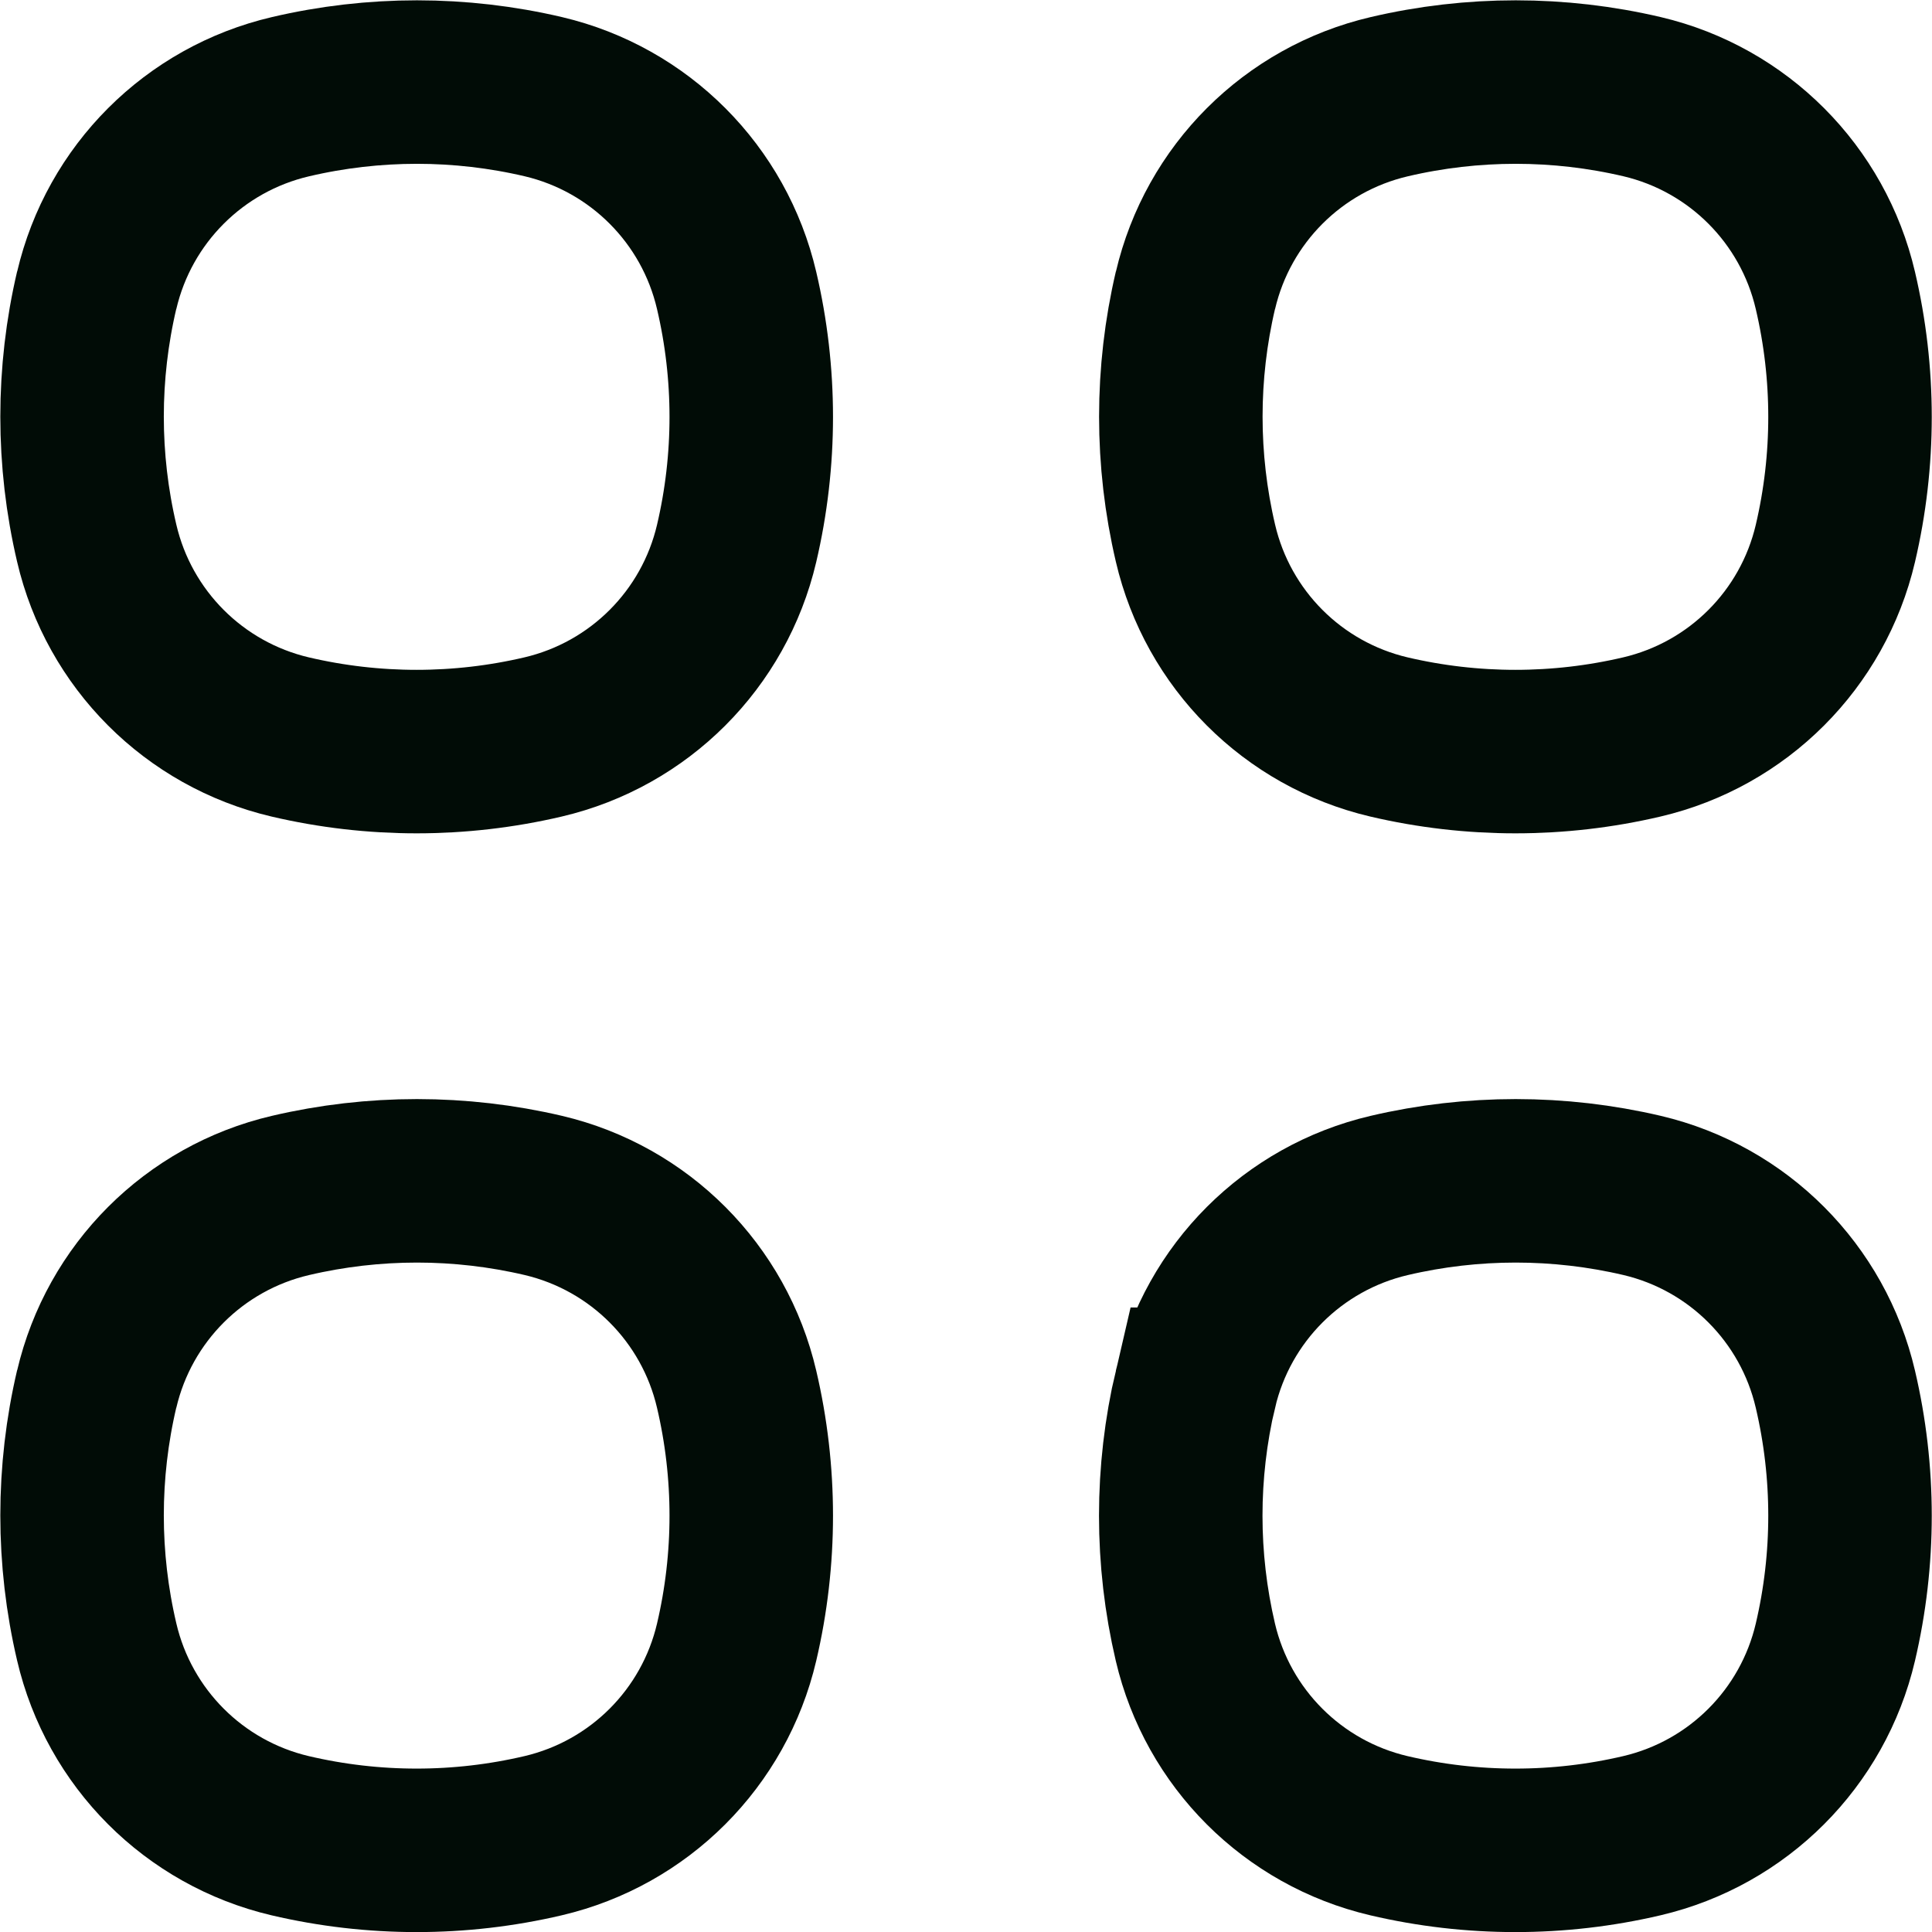
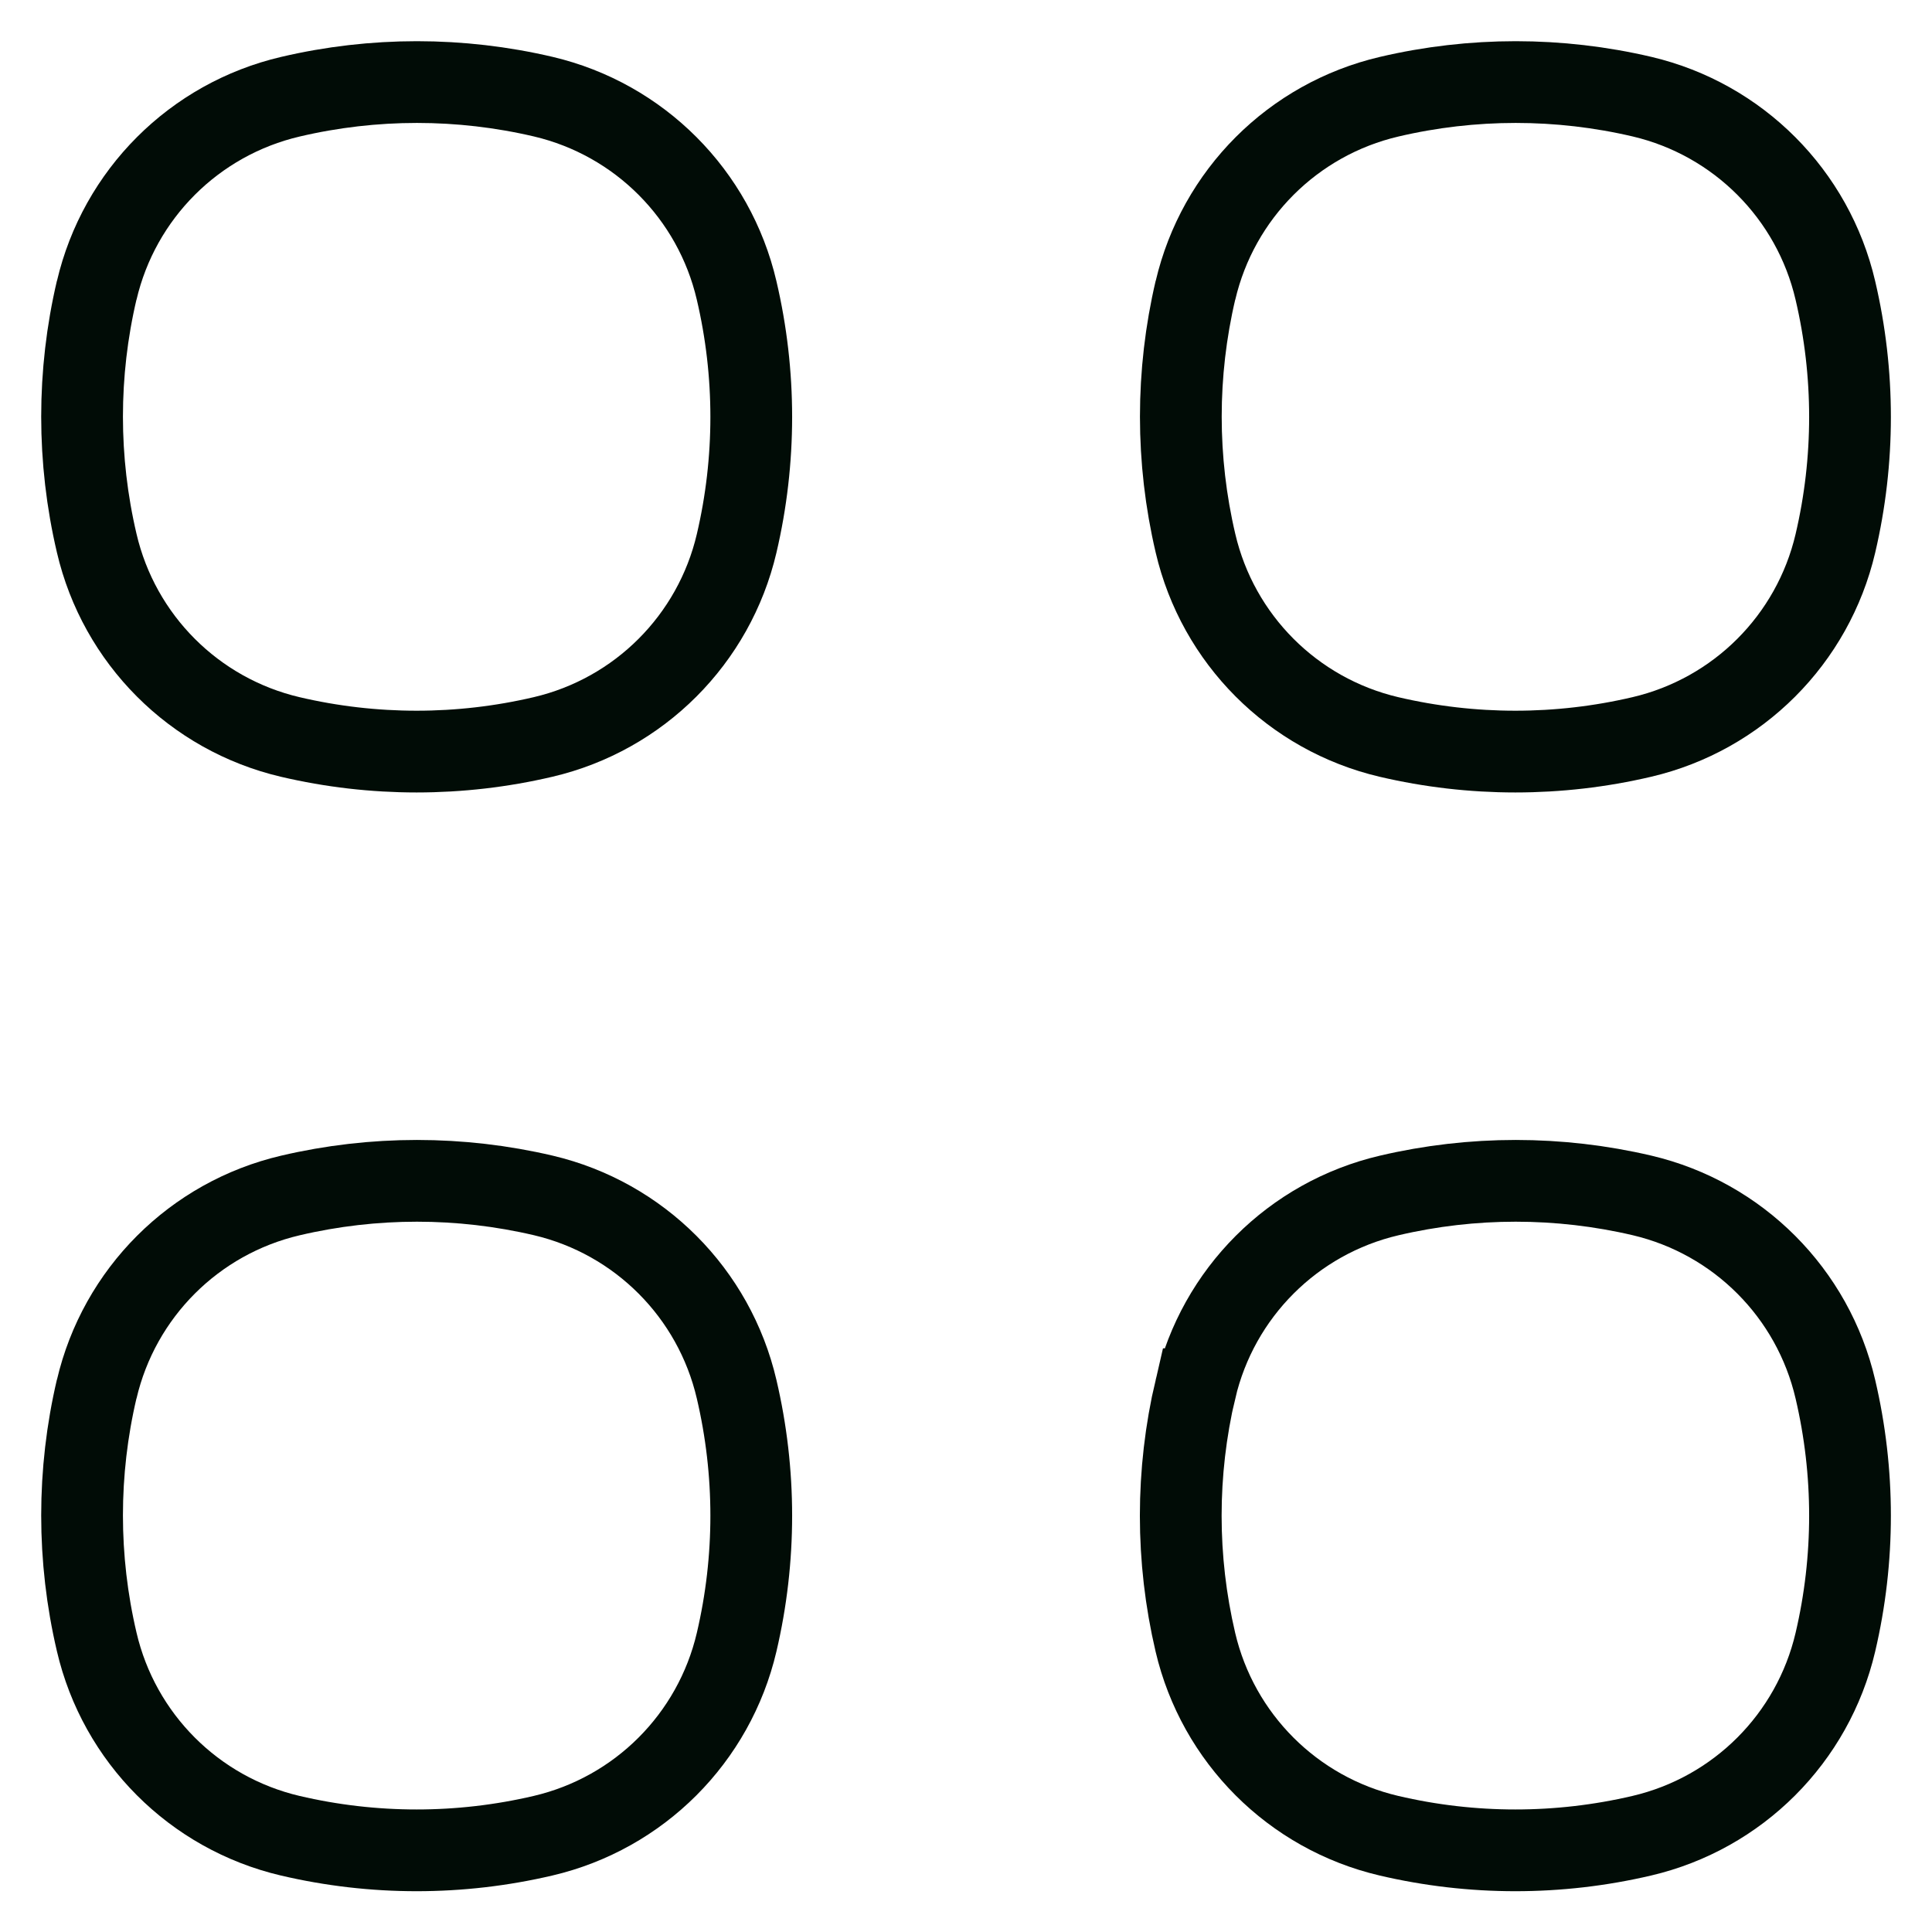
<svg xmlns="http://www.w3.org/2000/svg" viewBox="0 0 23.634 23.634">
  <g transform="translate(1.003 1.003)">
-     <path d="M3.33,5.7A3.176,3.176,0,0,1,5.7,3.33h0a6.775,6.775,0,0,1,3.095,0h0A3.176,3.176,0,0,1,11.158,5.7h0a6.775,6.775,0,0,1,0,3.095h0a3.176,3.176,0,0,1-2.367,2.367h0a6.775,6.775,0,0,1-3.095,0h0A3.176,3.176,0,0,1,3.33,8.791h0a6.776,6.776,0,0,1,0-3.095Z" transform="translate(-3.15 -3.15)" fill="none" stroke="#010c06" stroke-width="2" />
-     <path d="M3.33,16.7A3.176,3.176,0,0,1,5.7,14.33h0a6.777,6.777,0,0,1,3.095,0h0A3.176,3.176,0,0,1,11.158,16.7h0a6.775,6.775,0,0,1,0,3.095h0a3.176,3.176,0,0,1-2.367,2.367h0a6.777,6.777,0,0,1-3.095,0h0A3.176,3.176,0,0,1,3.33,19.791h0a6.776,6.776,0,0,1,0-3.095Z" transform="translate(-3.15 -0.709)" fill="none" stroke="#010c06" stroke-width="2" />
-     <path d="M14.33,5.7A3.176,3.176,0,0,1,16.7,3.33h0a6.775,6.775,0,0,1,3.095,0h0A3.176,3.176,0,0,1,22.158,5.7h0a6.777,6.777,0,0,1,0,3.095h0a3.176,3.176,0,0,1-2.367,2.367h0a6.775,6.775,0,0,1-3.095,0h0A3.176,3.176,0,0,1,14.33,8.791h0a6.777,6.777,0,0,1,0-3.095Z" transform="translate(-0.709 -3.15)" fill="none" stroke="#010c06" stroke-width="2" />
-     <path d="M14.33,16.7A3.176,3.176,0,0,1,16.7,14.33h0a6.777,6.777,0,0,1,3.095,0h0A3.176,3.176,0,0,1,22.158,16.7h0a6.777,6.777,0,0,1,0,3.095h0a3.176,3.176,0,0,1-2.367,2.367h0a6.777,6.777,0,0,1-3.095,0h0a3.176,3.176,0,0,1-2.367-2.367h0a6.777,6.777,0,0,1,0-3.095Z" transform="translate(-0.709 -0.709)" fill="none" stroke="#010c06" stroke-width="2" />
+     <path d="M3.33,5.7A3.176,3.176,0,0,1,5.7,3.33h0a6.775,6.775,0,0,1,3.095,0h0A3.176,3.176,0,0,1,11.158,5.7h0a6.775,6.775,0,0,1,0,3.095h0a3.176,3.176,0,0,1-2.367,2.367h0a6.775,6.775,0,0,1-3.095,0h0A3.176,3.176,0,0,1,3.33,8.791h0a6.776,6.776,0,0,1,0-3.095Z" transform="translate(-3.15 -3.15)" fill="none" stroke="#010c06" strokeWidth="2" />
+     <path d="M3.33,16.7A3.176,3.176,0,0,1,5.7,14.33h0a6.777,6.777,0,0,1,3.095,0h0A3.176,3.176,0,0,1,11.158,16.7h0a6.775,6.775,0,0,1,0,3.095h0a3.176,3.176,0,0,1-2.367,2.367h0a6.777,6.777,0,0,1-3.095,0h0A3.176,3.176,0,0,1,3.33,19.791h0a6.776,6.776,0,0,1,0-3.095Z" transform="translate(-3.15 -0.709)" fill="none" stroke="#010c06" strokeWidth="2" />
+     <path d="M14.33,5.7A3.176,3.176,0,0,1,16.7,3.33h0a6.775,6.775,0,0,1,3.095,0h0A3.176,3.176,0,0,1,22.158,5.7h0a6.777,6.777,0,0,1,0,3.095h0a3.176,3.176,0,0,1-2.367,2.367h0a6.775,6.775,0,0,1-3.095,0h0A3.176,3.176,0,0,1,14.33,8.791h0a6.777,6.777,0,0,1,0-3.095Z" transform="translate(-0.709 -3.15)" fill="none" stroke="#010c06" strokeWidth="2" />
+     <path d="M14.33,16.7A3.176,3.176,0,0,1,16.7,14.33h0a6.777,6.777,0,0,1,3.095,0h0A3.176,3.176,0,0,1,22.158,16.7h0a6.777,6.777,0,0,1,0,3.095h0a3.176,3.176,0,0,1-2.367,2.367h0a6.777,6.777,0,0,1-3.095,0h0a3.176,3.176,0,0,1-2.367-2.367h0a6.777,6.777,0,0,1,0-3.095Z" transform="translate(-0.709 -0.709)" fill="none" stroke="#010c06" strokeWidth="2" />
  </g>
</svg>
